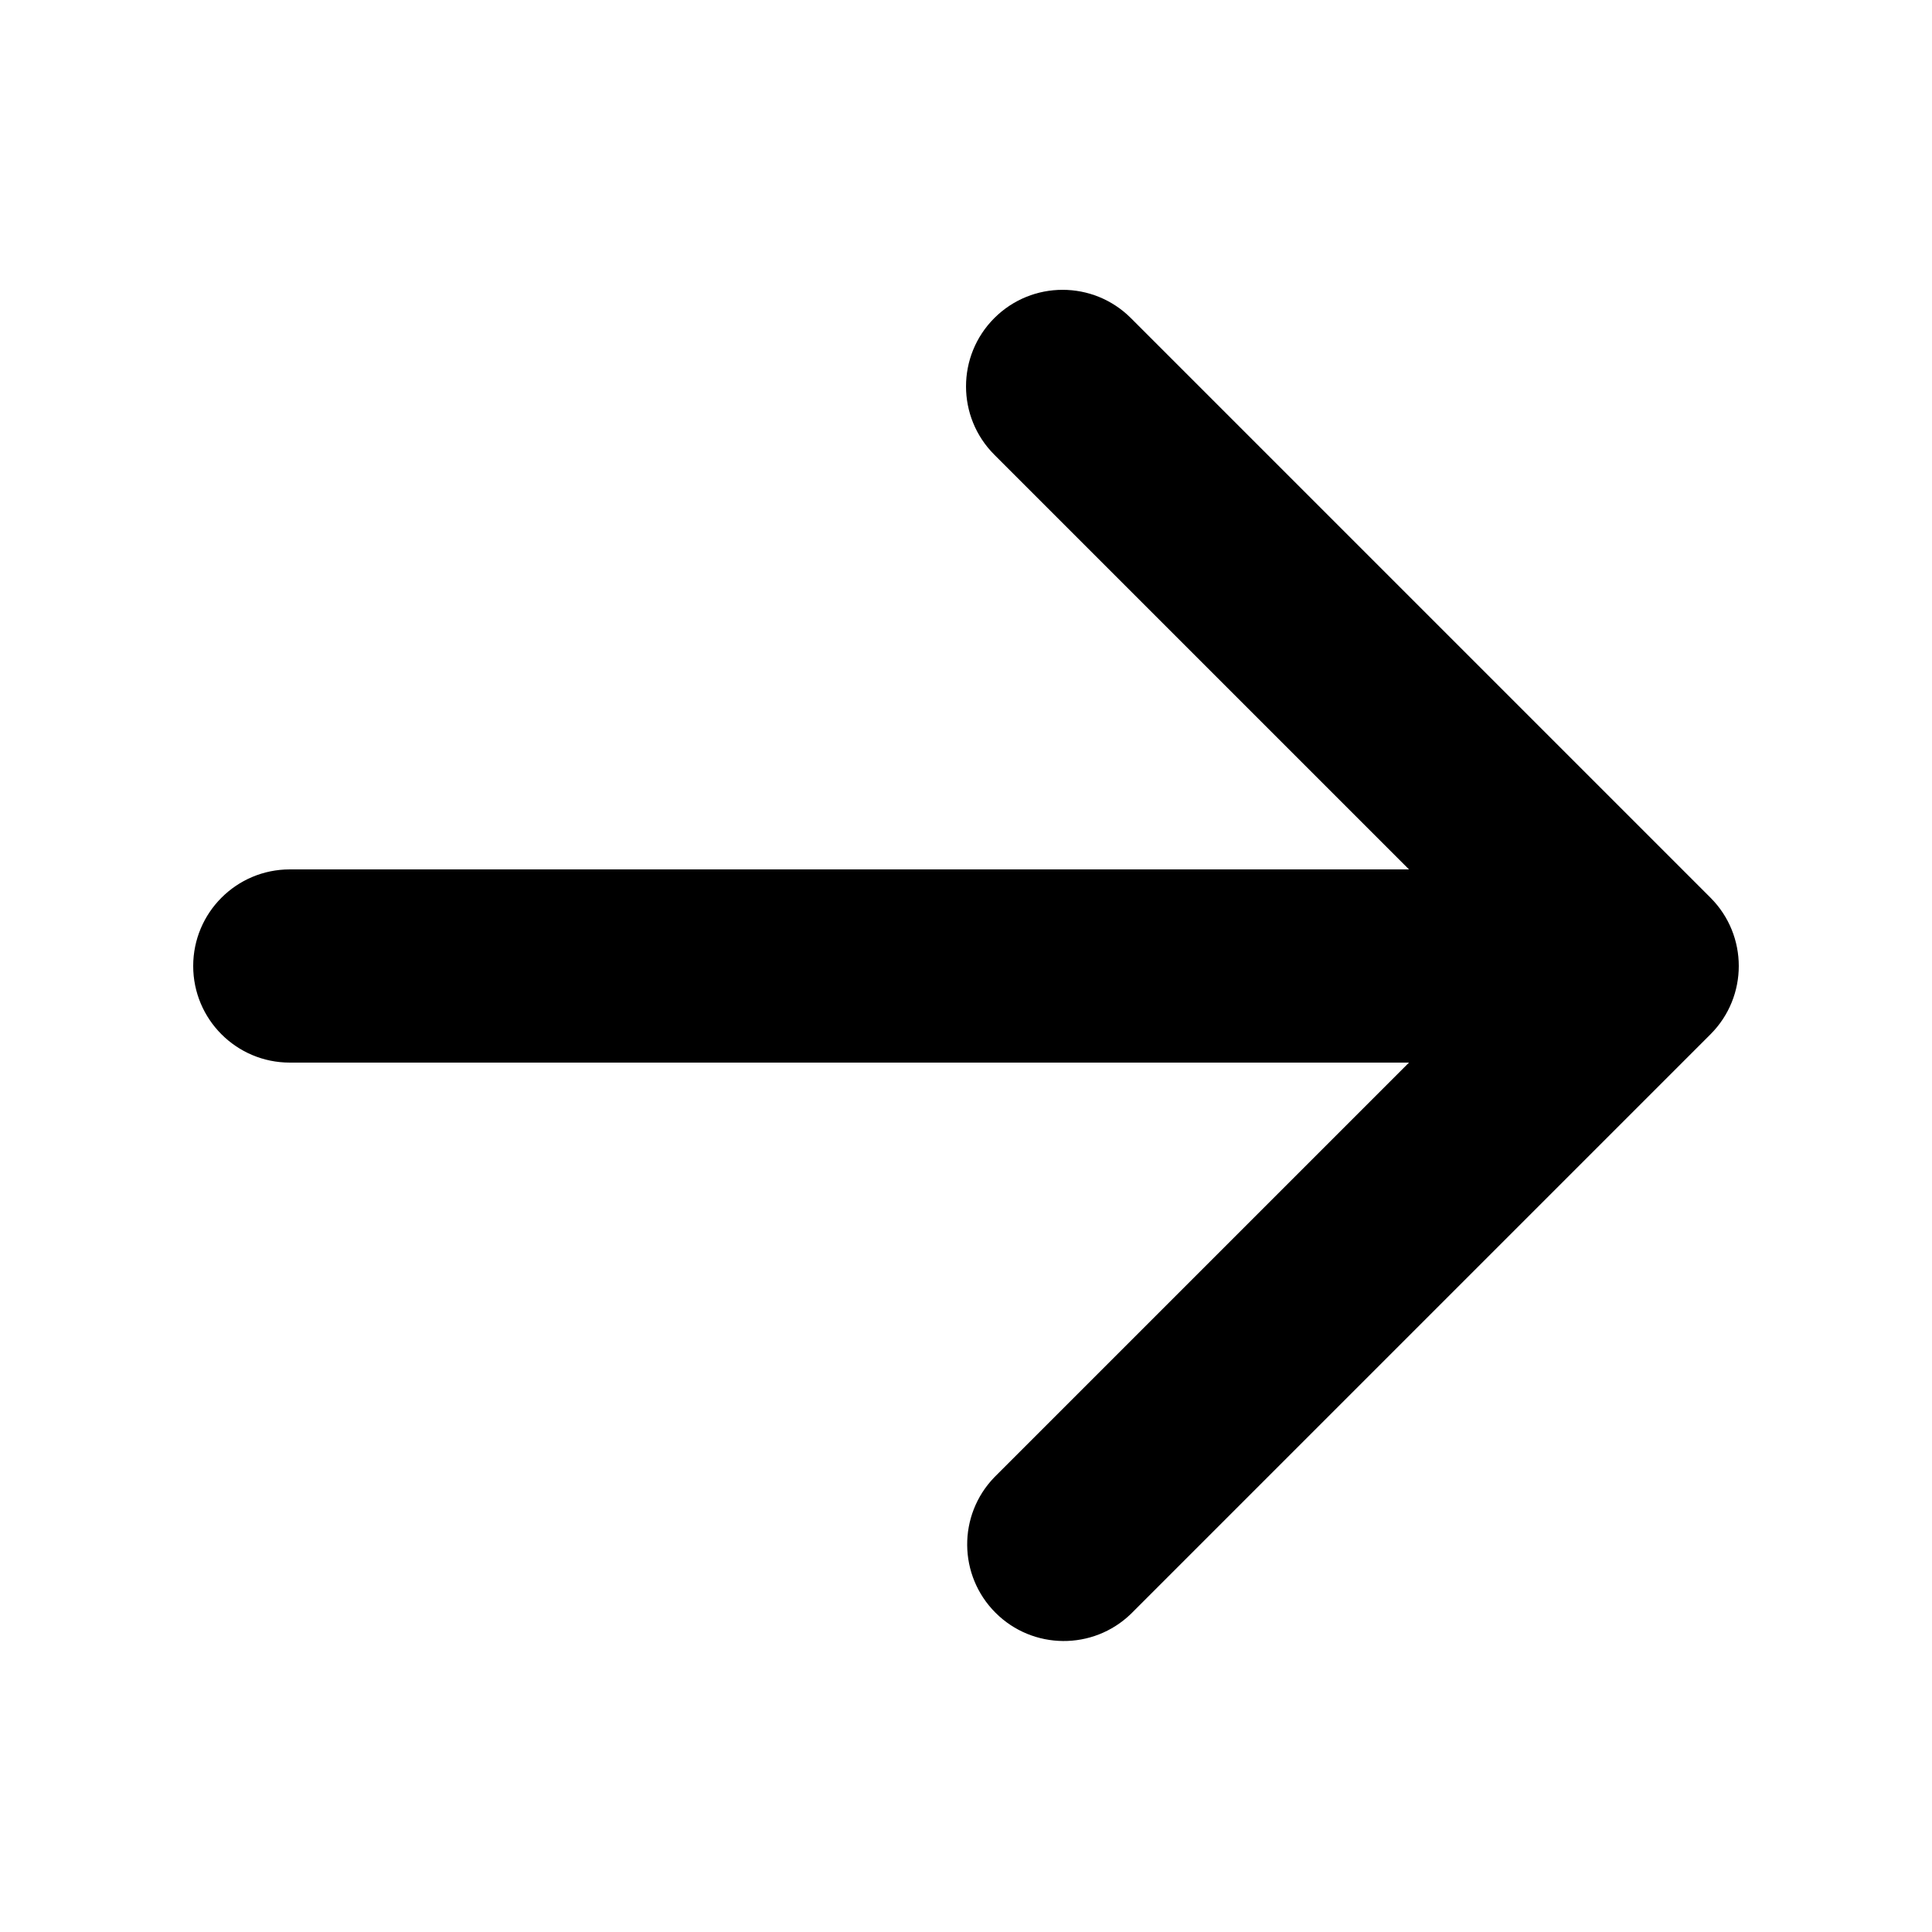
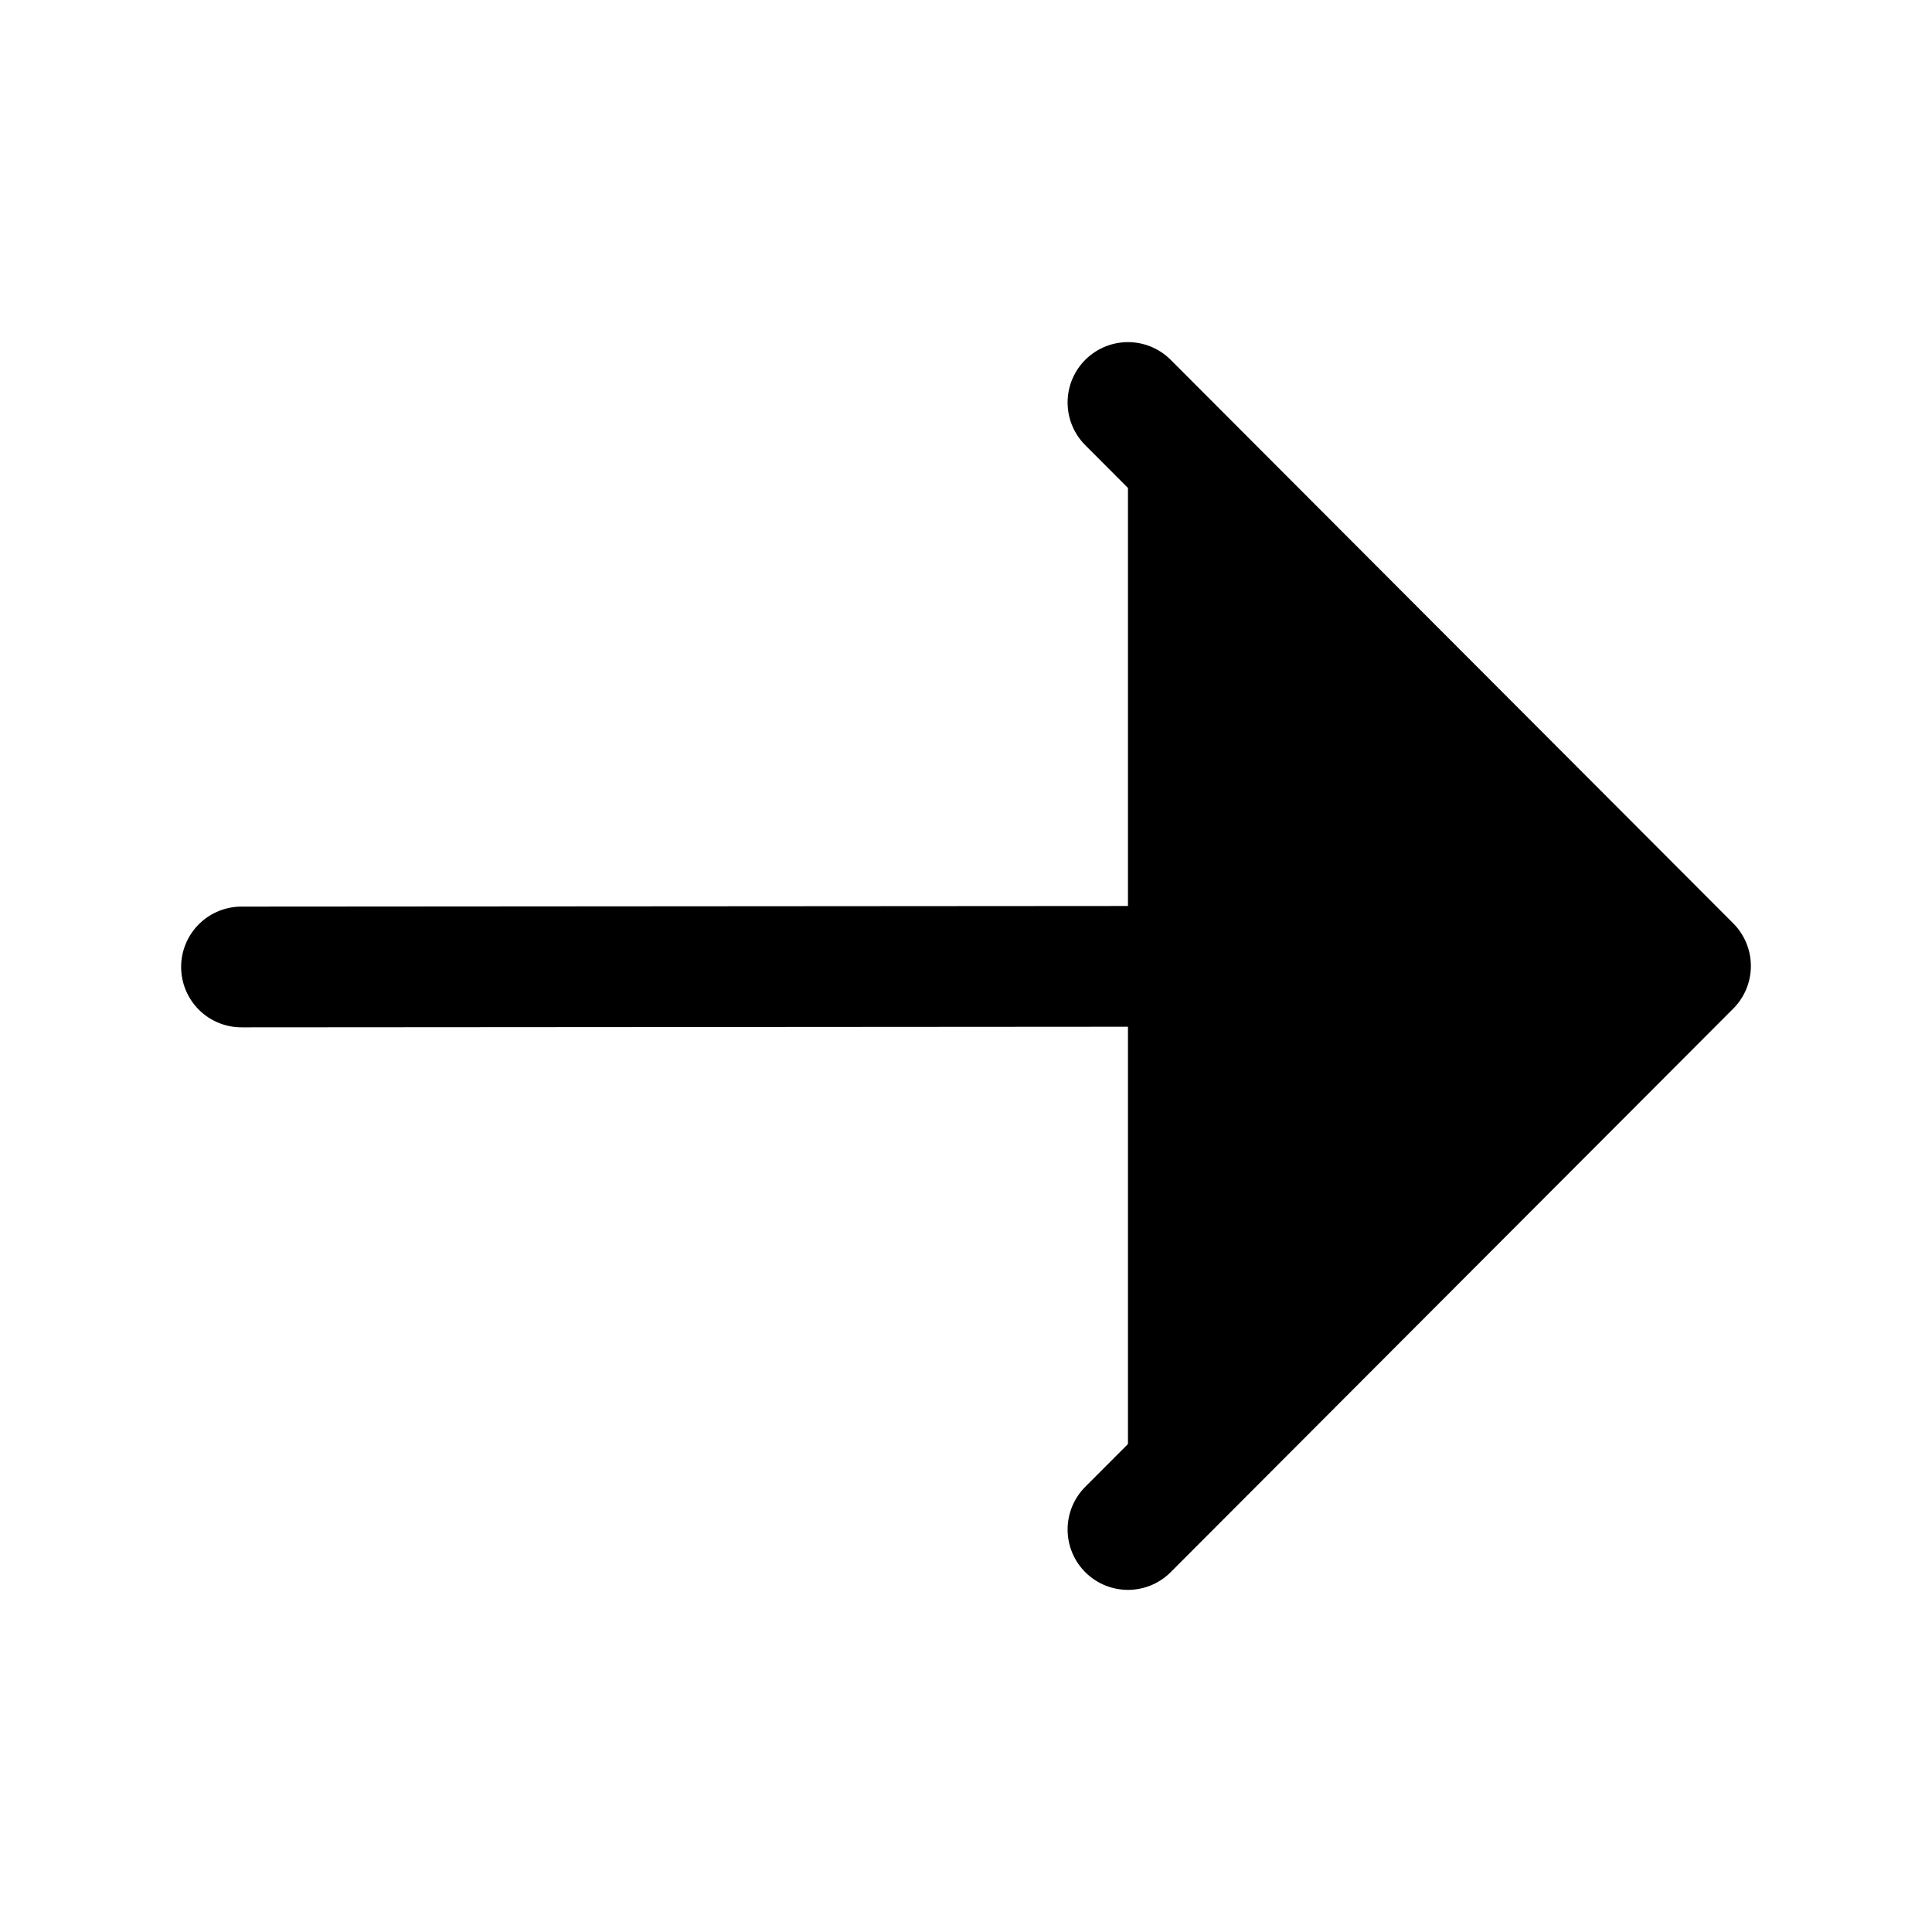
- <svg xmlns="http://www.w3.org/2000/svg" viewBox="0 0 20 20" fill="currentColor">
-   <path fill-rule="evenodd" d="M10.293 3.293a1 1 0 011.414 0l6 6a1 1 0 010 1.414l-6 6a1 1 0 01-1.414-1.414L14.586 11H3a1 1 0 110-2h11.586l-4.293-4.293a1 1 0 010-1.414z" clip-rule="evenodd" />
+ <svg xmlns="http://www.w3.org/2000/svg" viewBox="0 0 24 24" fill="currentColor">
+   <path stroke="#000" stroke-linecap="round" stroke-linejoin="round" stroke-width="1.5" d="M3 12.012L20.789 12M14.012 19L21 12l-6.988-7" />
</svg>
